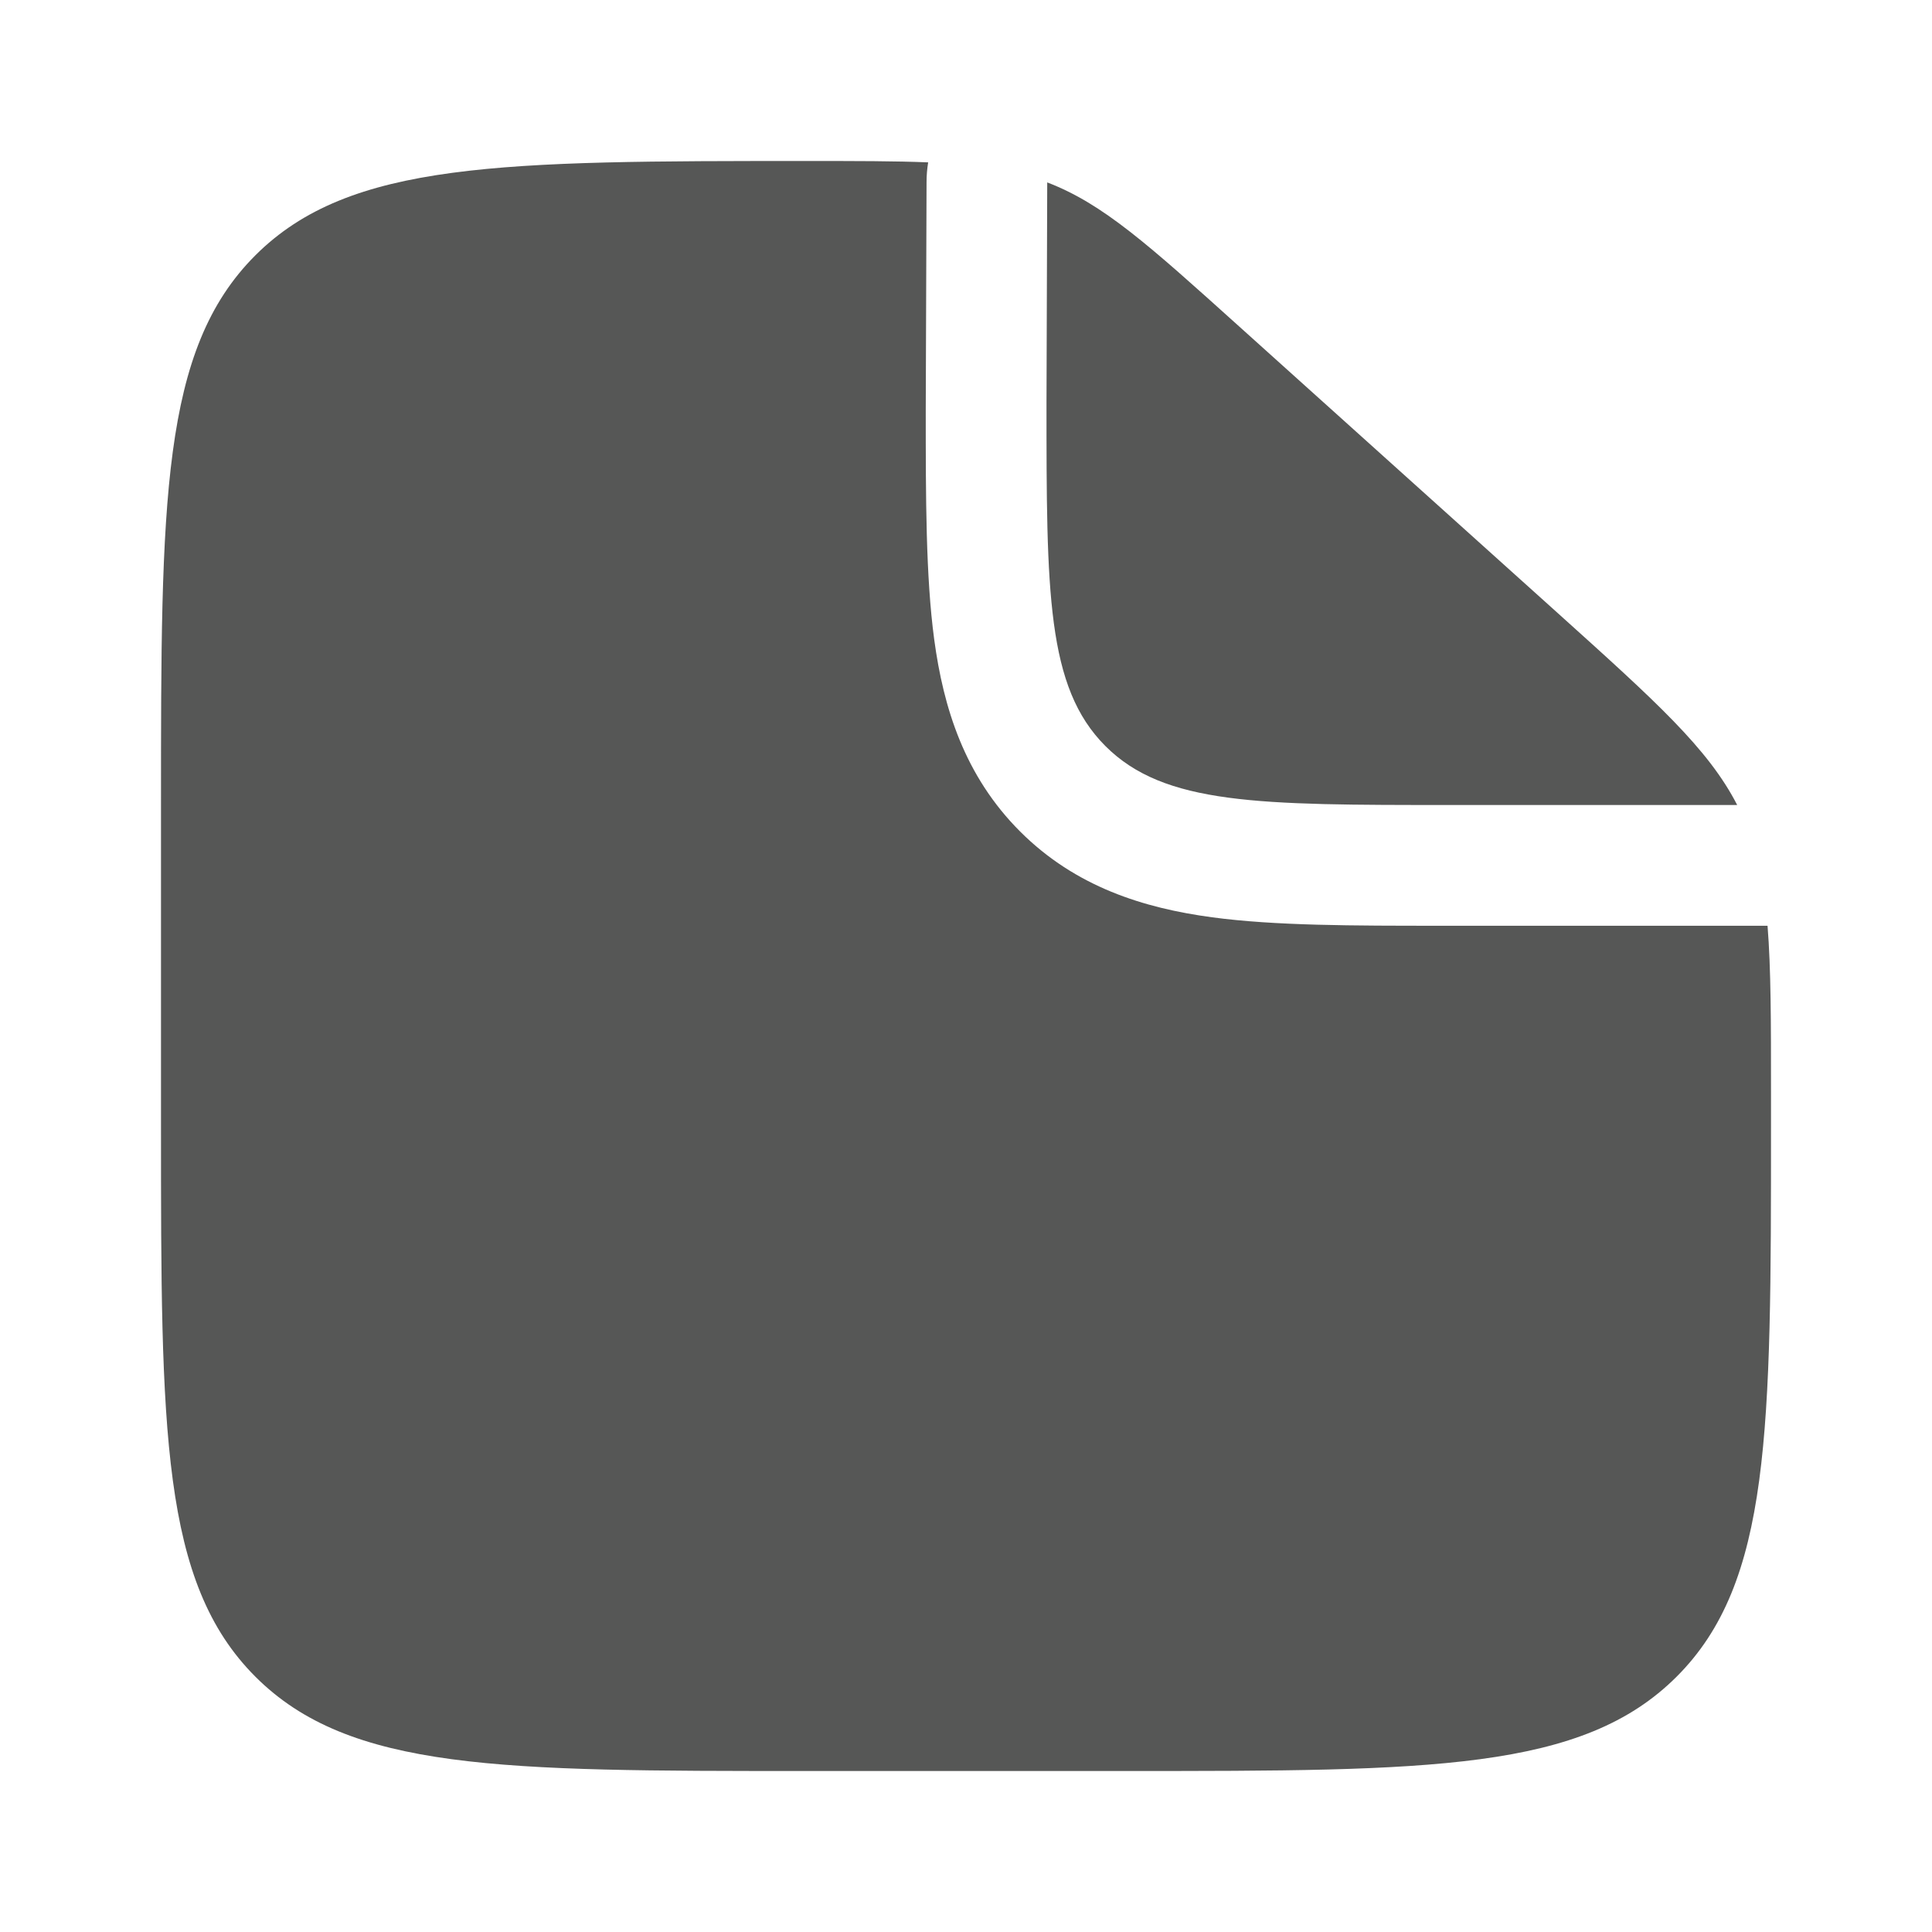
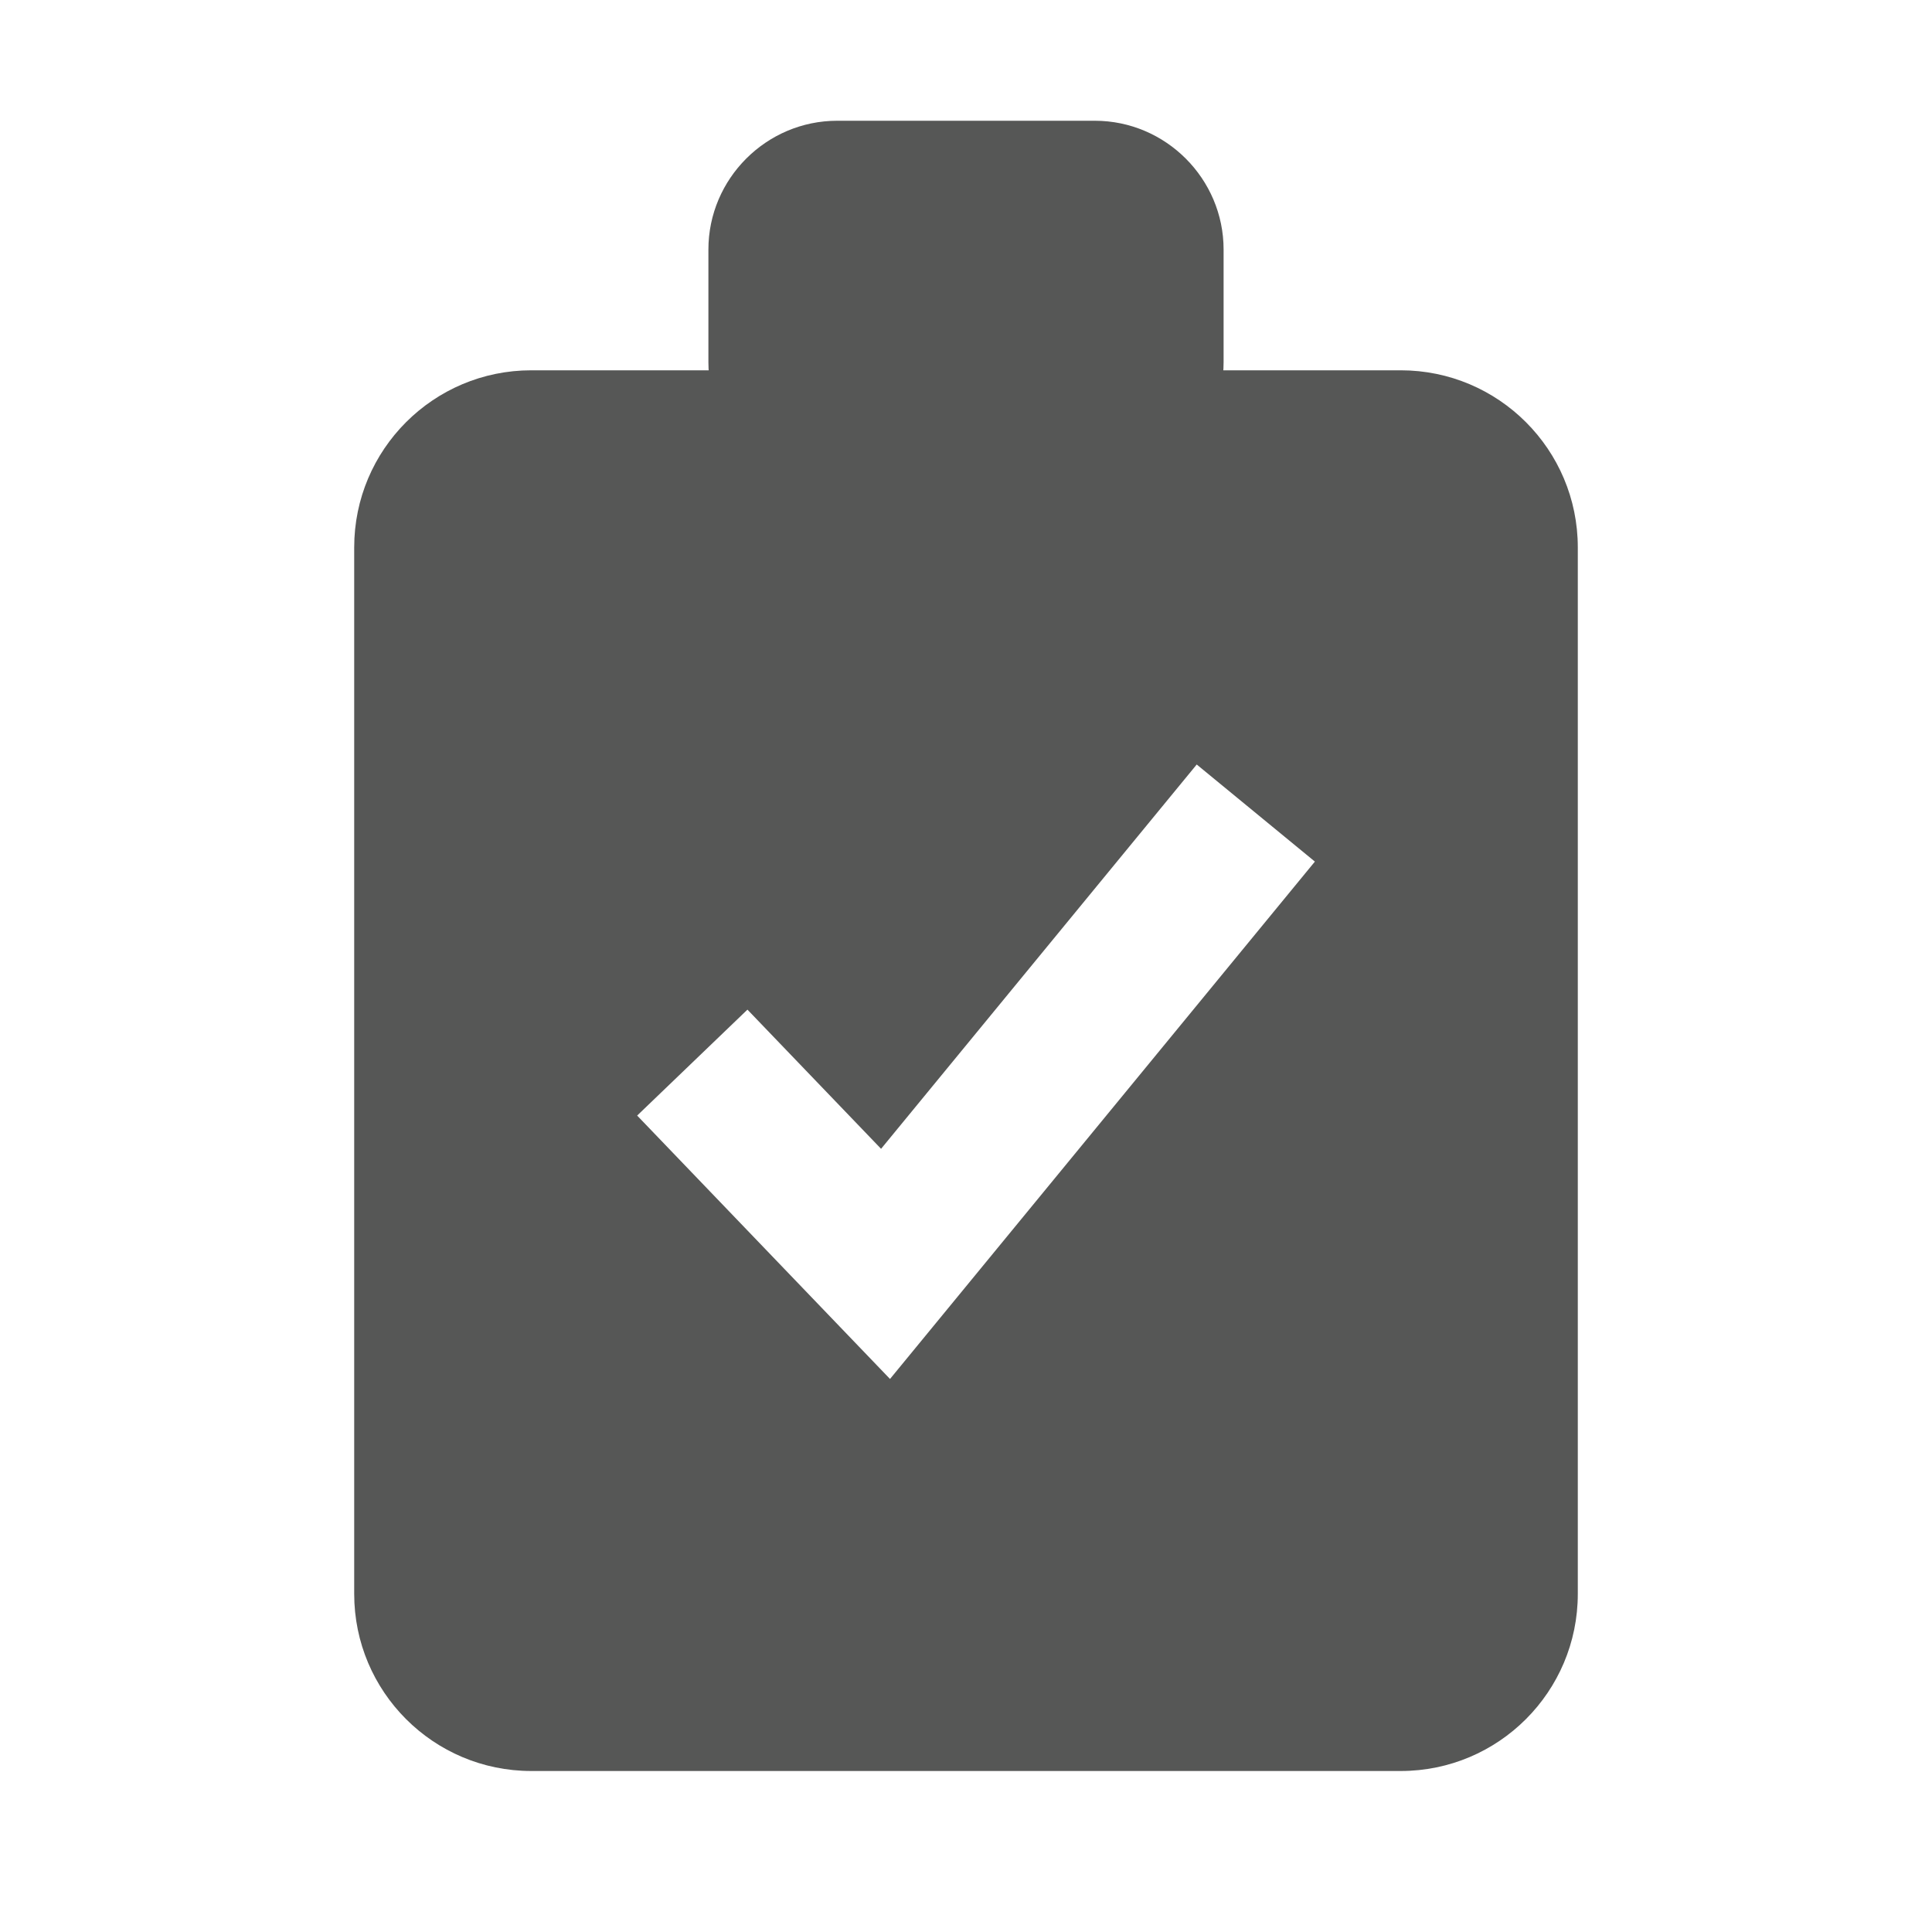
<svg xmlns="http://www.w3.org/2000/svg" width="24" height="24" viewBox="0 0 24 24" fill="none">
-   <path fill-rule="evenodd" clip-rule="evenodd" d="M14 22H10C6.229 22 4.343 22 3.172 20.828C2.001 19.656 2 17.771 2 14V10C2 6.229 2 4.343 3.172 3.172C4.344 2.001 6.239 2 10.03 2C10.636 2 11.121 2 11.53 2.017C11.517 2.097 11.51 2.178 11.51 2.261L11.5 5.095C11.5 6.192 11.5 7.162 11.605 7.943C11.719 8.79 11.98 9.637 12.672 10.329C13.362 11.019 14.21 11.281 15.057 11.395C15.838 11.5 16.808 11.5 17.905 11.5H21.957C22 12.034 22 12.69 22 13.563V14C22 17.771 22 19.657 20.828 20.828C19.656 21.999 17.771 22 14 22Z" fill="#565756" />
-   <path d="M19.352 7.617L15.392 4.054C14.265 3.039 13.702 2.531 13.009 2.266L13 5C13 7.357 13 8.536 13.732 9.268C14.464 10 15.643 10 18 10H21.58C21.218 9.296 20.568 8.712 19.352 7.617Z" fill="#565756" />
+   <path d="M10.4 1.5h3.2c.88 0 1.6.72 1.6 1.6v1.4c0 .88-.72 1.6-1.6 1.6h-3.2c-.88 0-1.6-.72-1.6-1.6V3.1c0-.88.72-1.6 1.6-1.6z" fill="#565756" />
+   <path fill-rule="evenodd" clip-rule="evenodd" d="M6.6 4.6h10.8a2.2 2.2 0 012.2 2.2v13a2.2 2.2 0 01-2.2 2.2H6.6a2.2 2.2 0 01-2.2-2.2v-13a2.2 2.2 0 012.2-2.2zm1.315 9.258L11.056 17.13 16.334 10.703 14.866 9.497 10.945 14.271 9.285 12.542 7.915 13.858z" fill="#565756" />
</svg>
